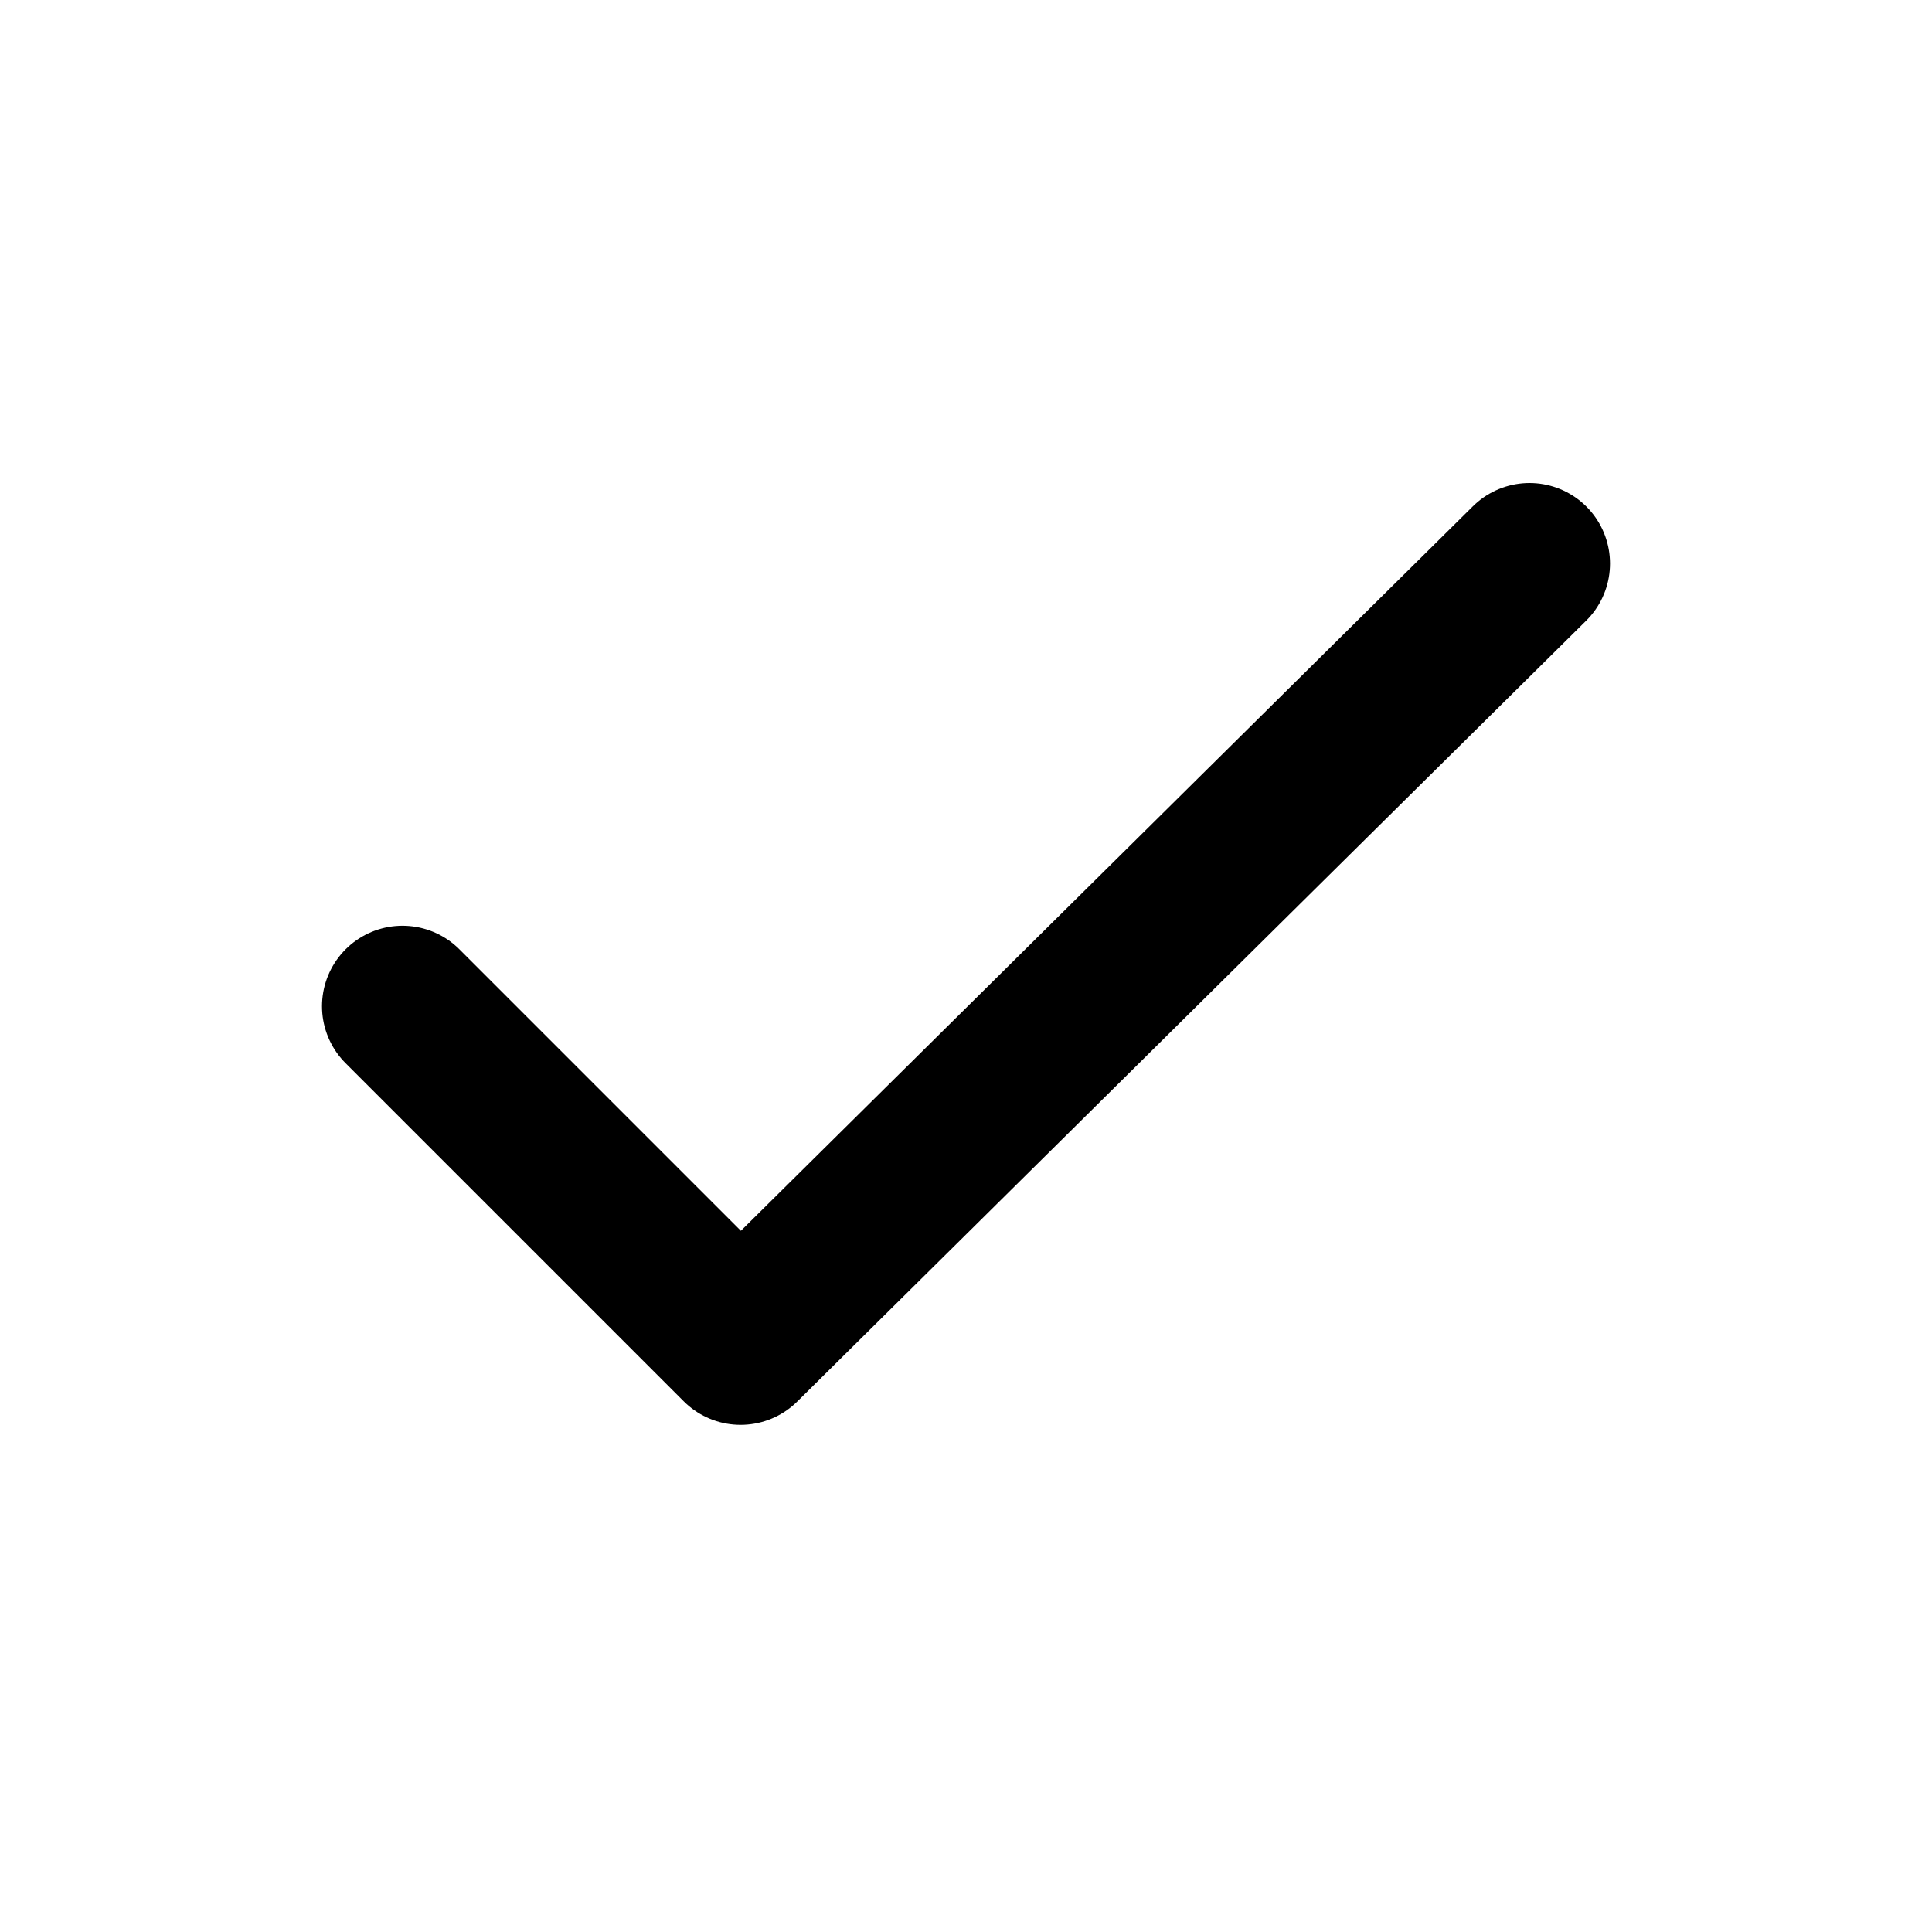
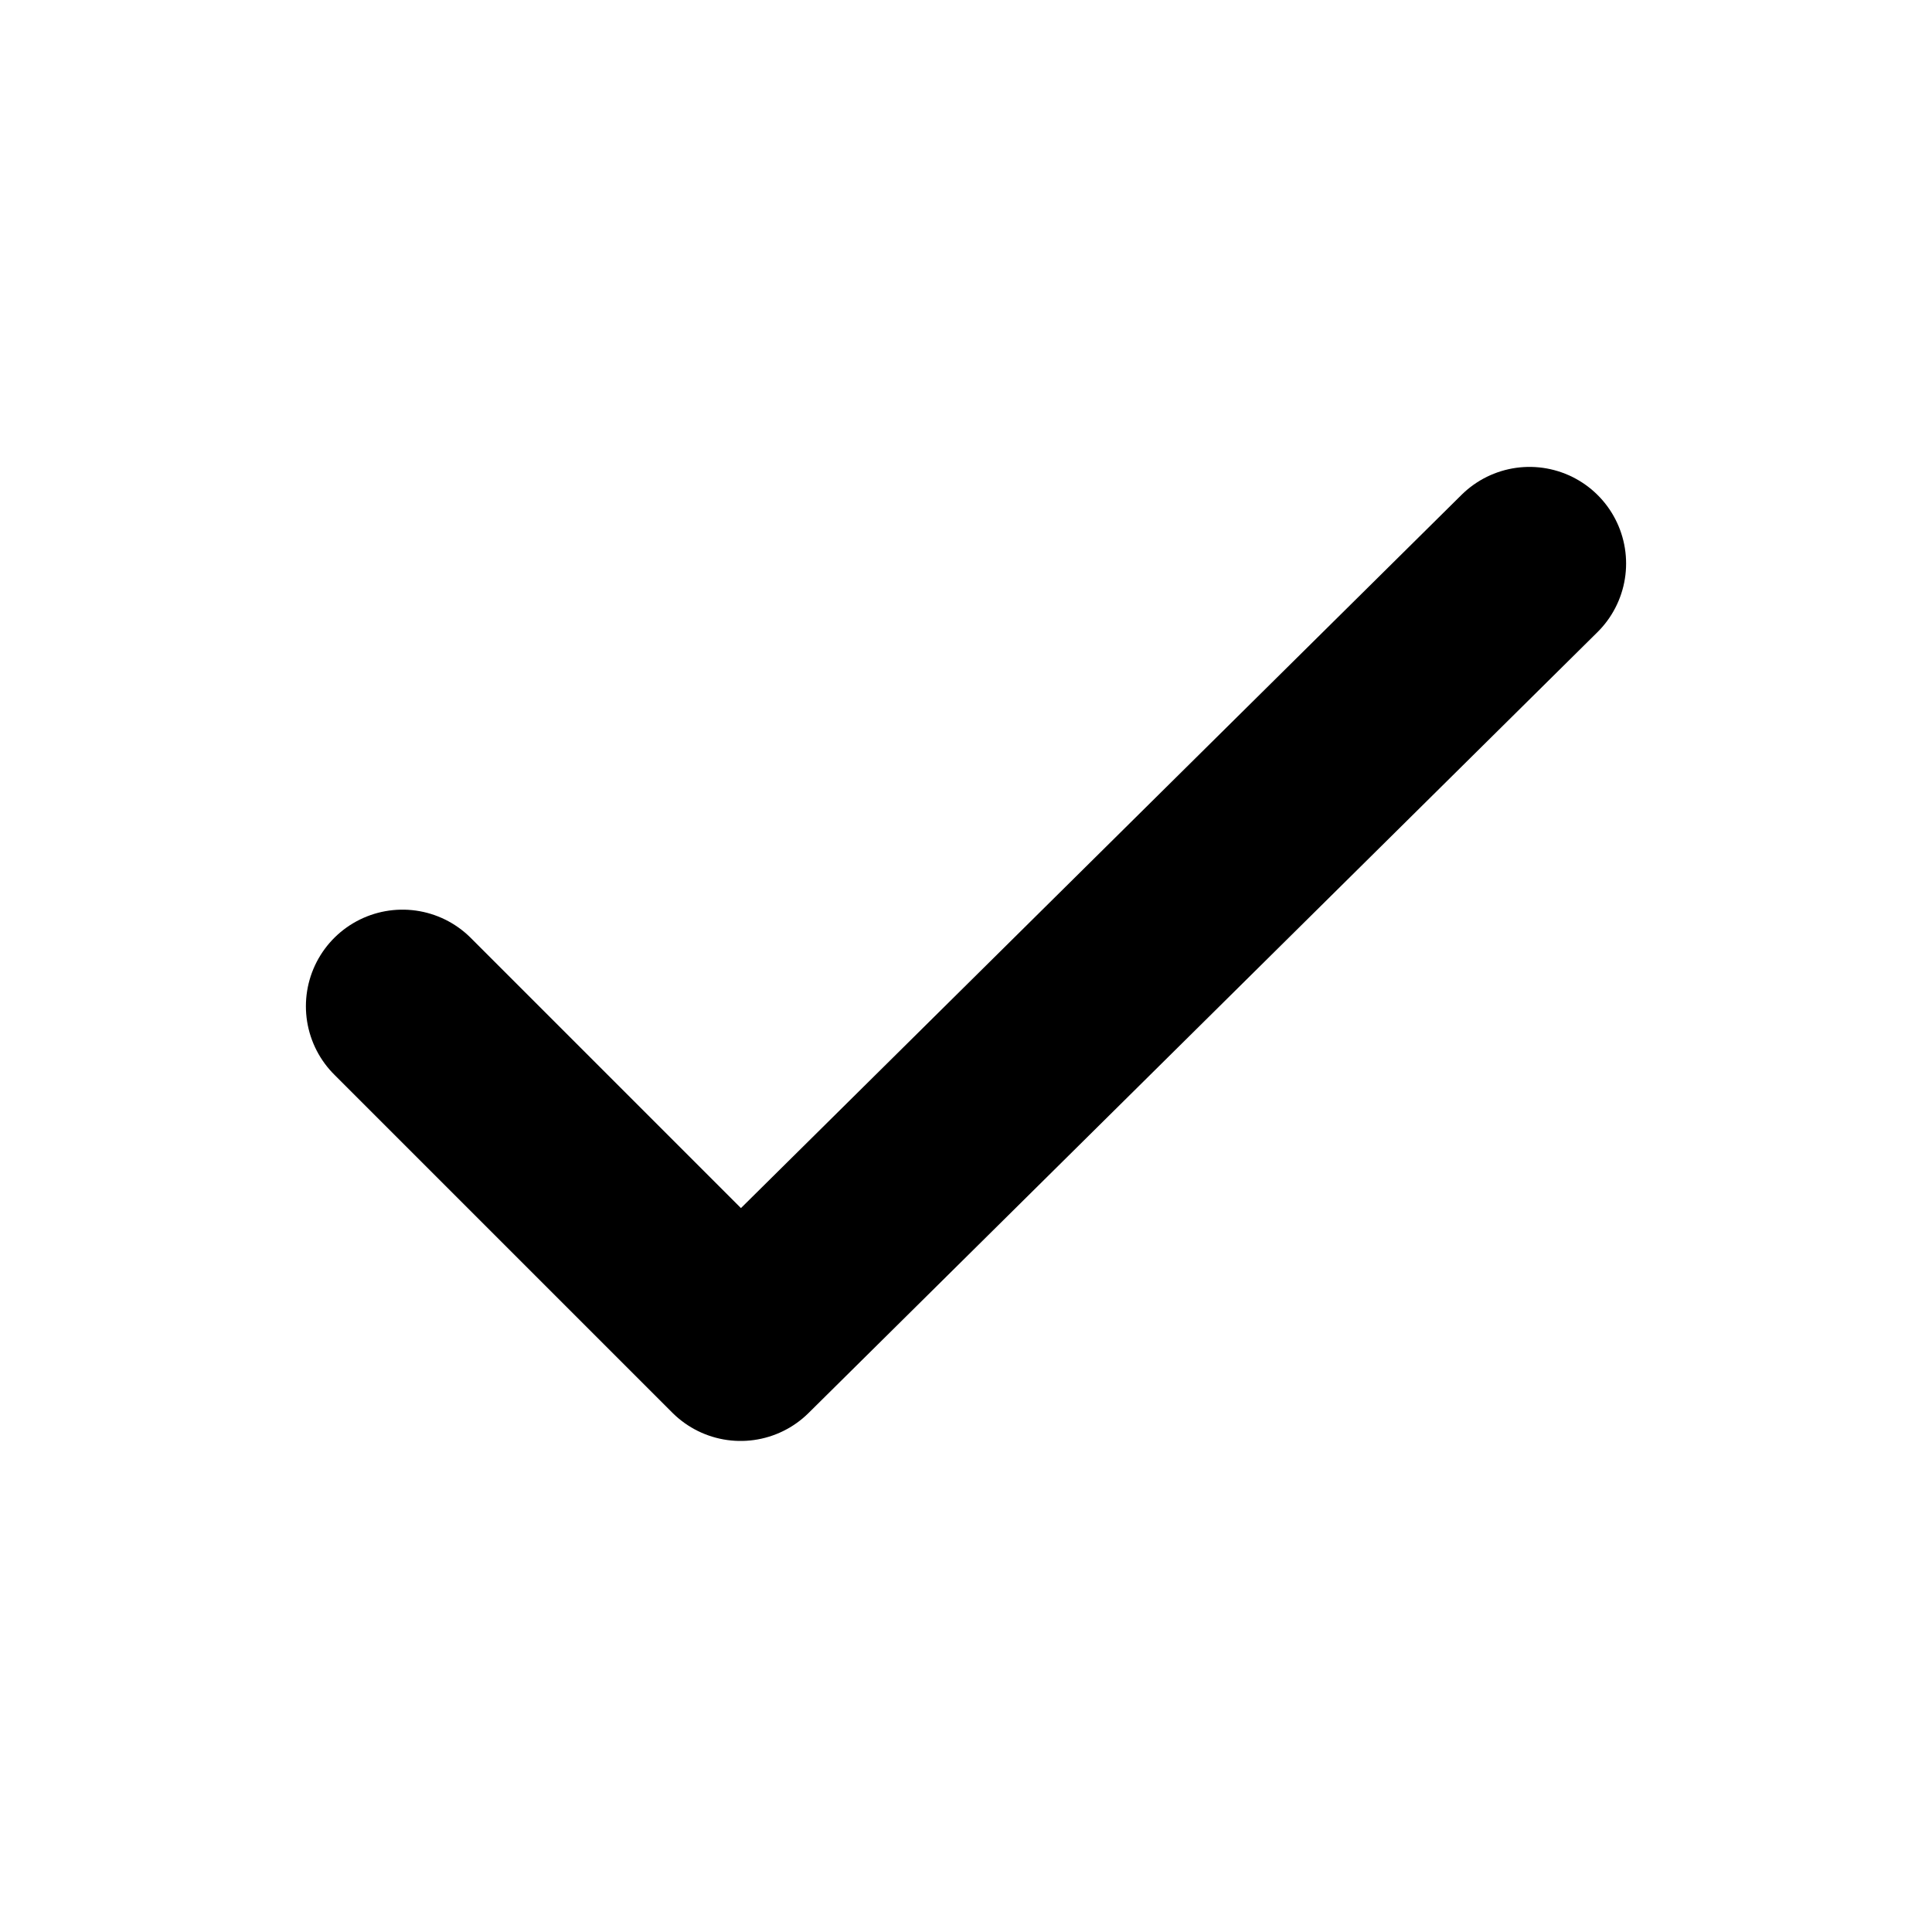
- <svg xmlns="http://www.w3.org/2000/svg" viewBox="0 0 24 24" fill="none" stroke="currentColor" stroke-width="2" stroke-linecap="round" stroke-linejoin="round">
-   <path d="M5 12.5l4.2 4.2L19 7" />
+ <svg xmlns="http://www.w3.org/2000/svg" viewBox="0 0 24 24" fill="currentColor" stroke="currentColor" stroke-linecap="round" stroke-linejoin="round">
+   <path d="M5 12.5l4.2 4.2L19 7" fill="none" stroke-width="2.4" />
</svg>
